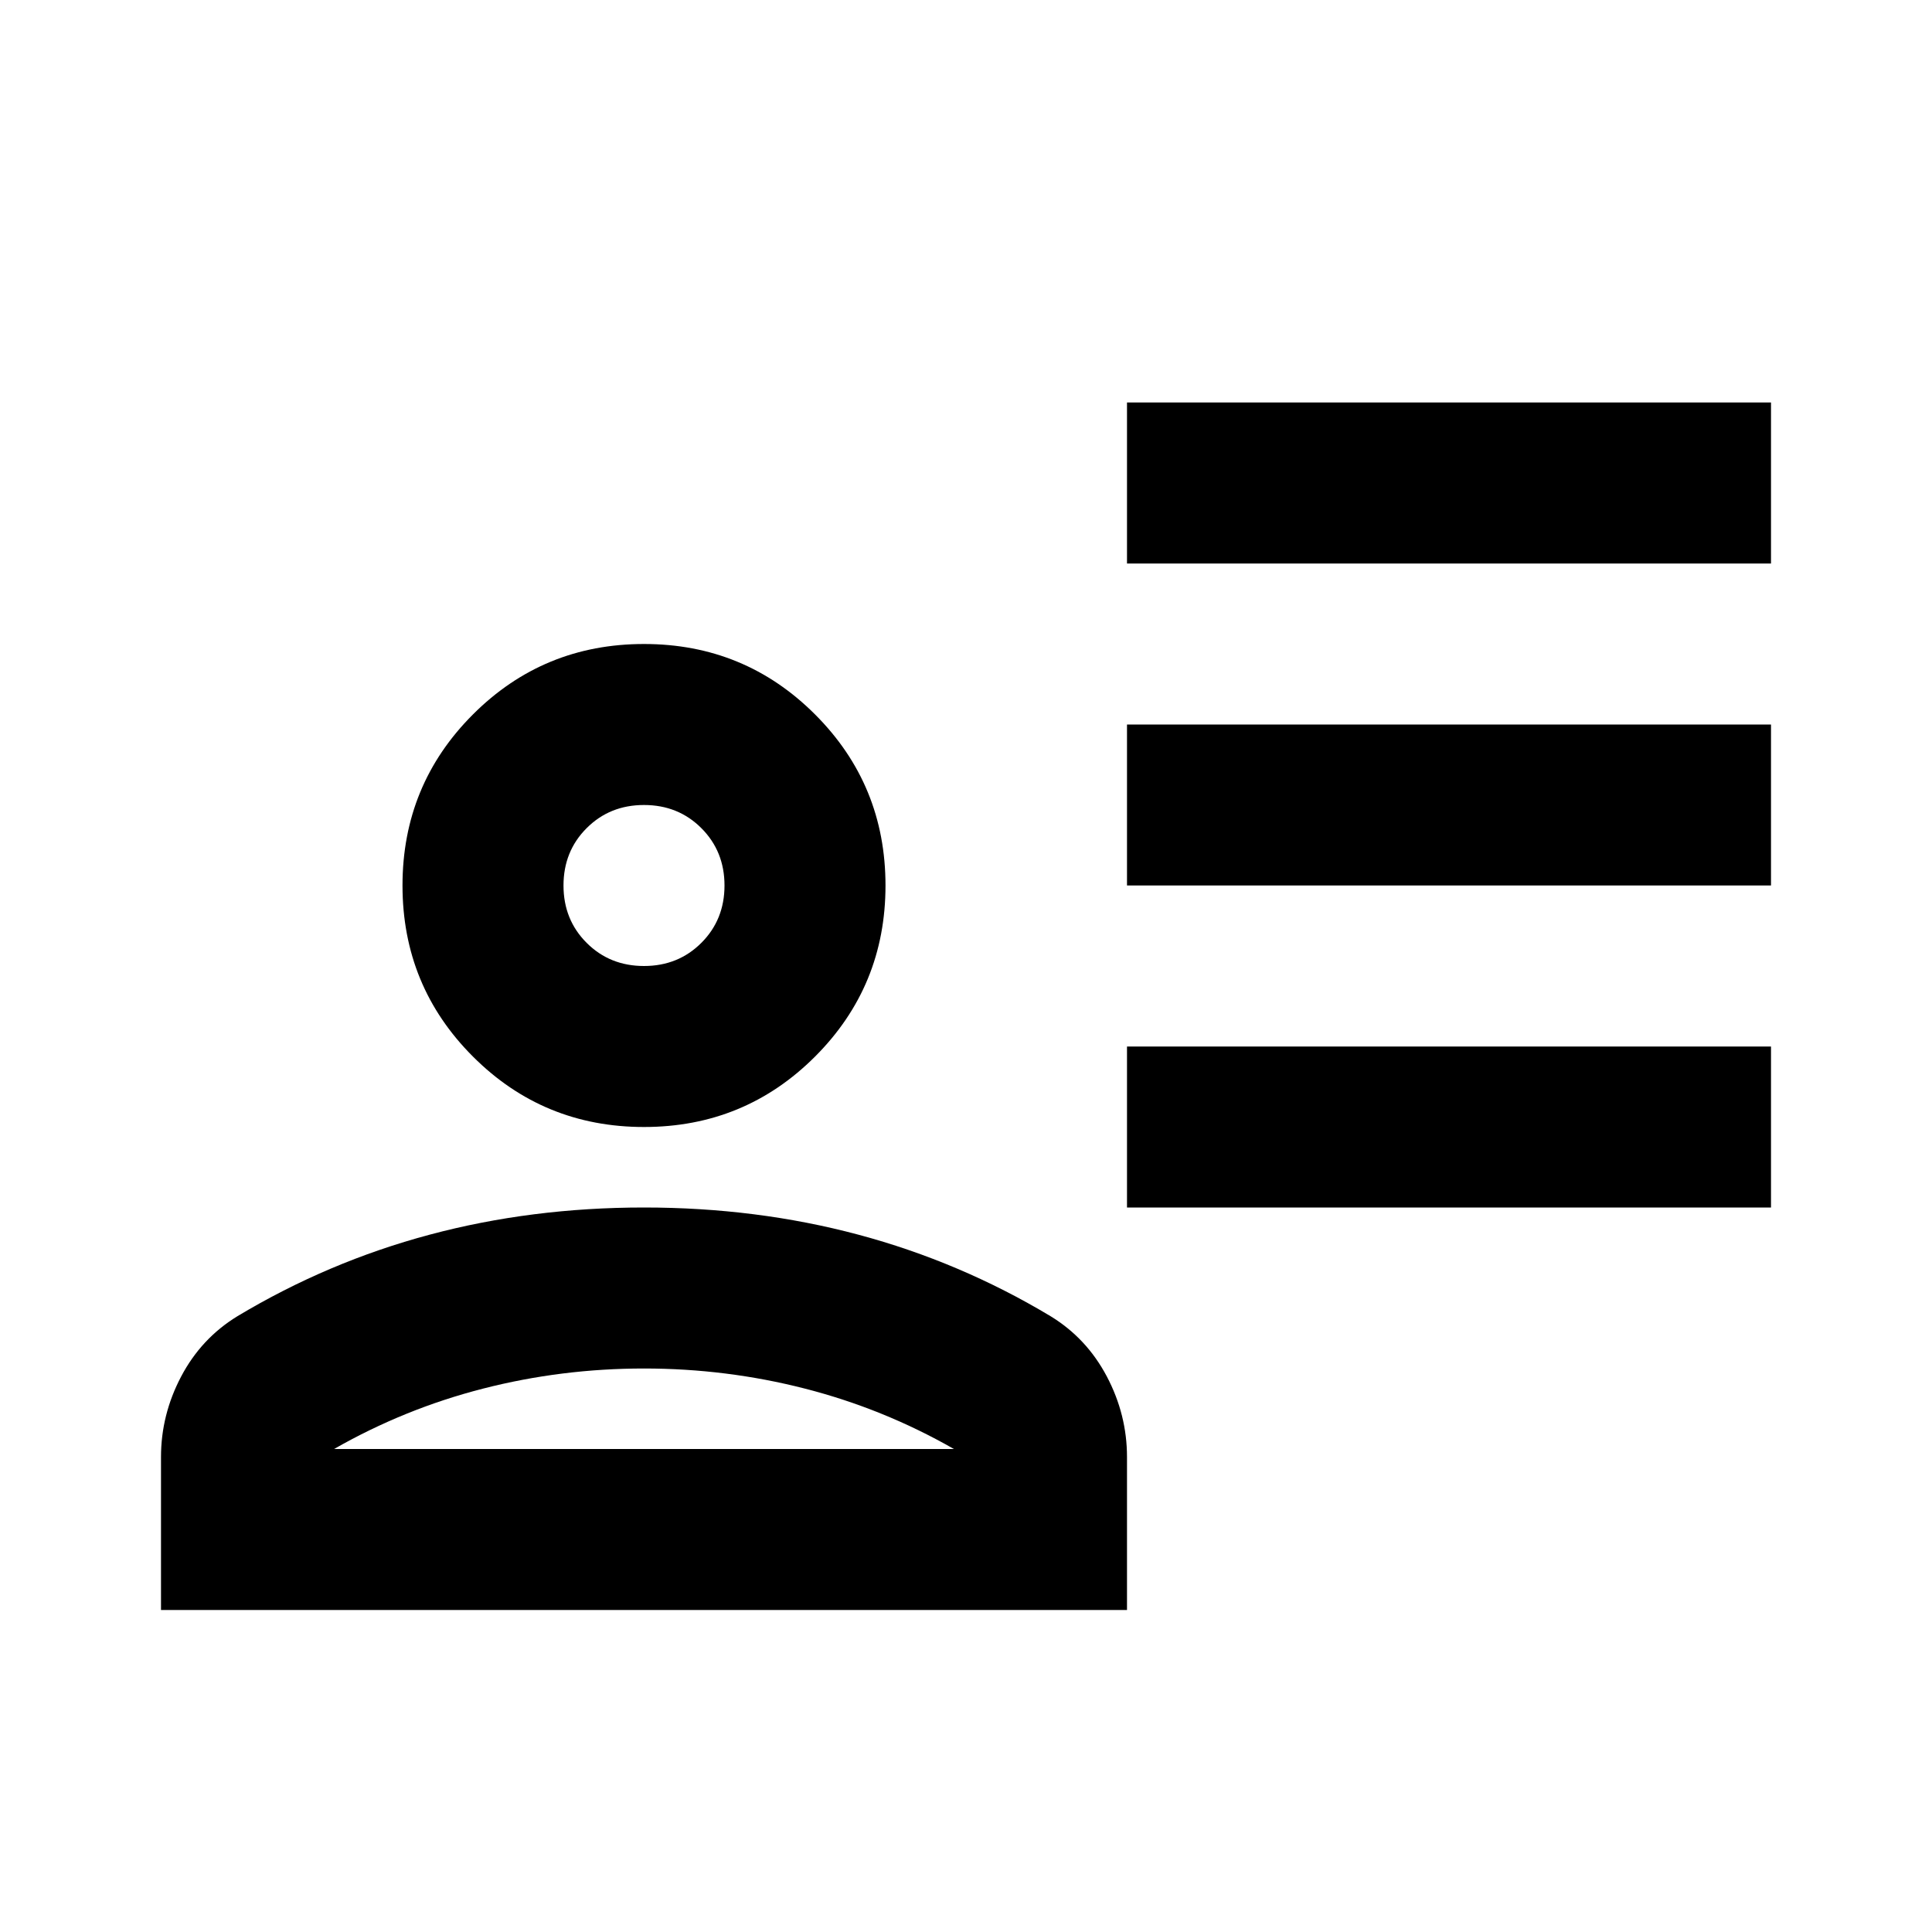
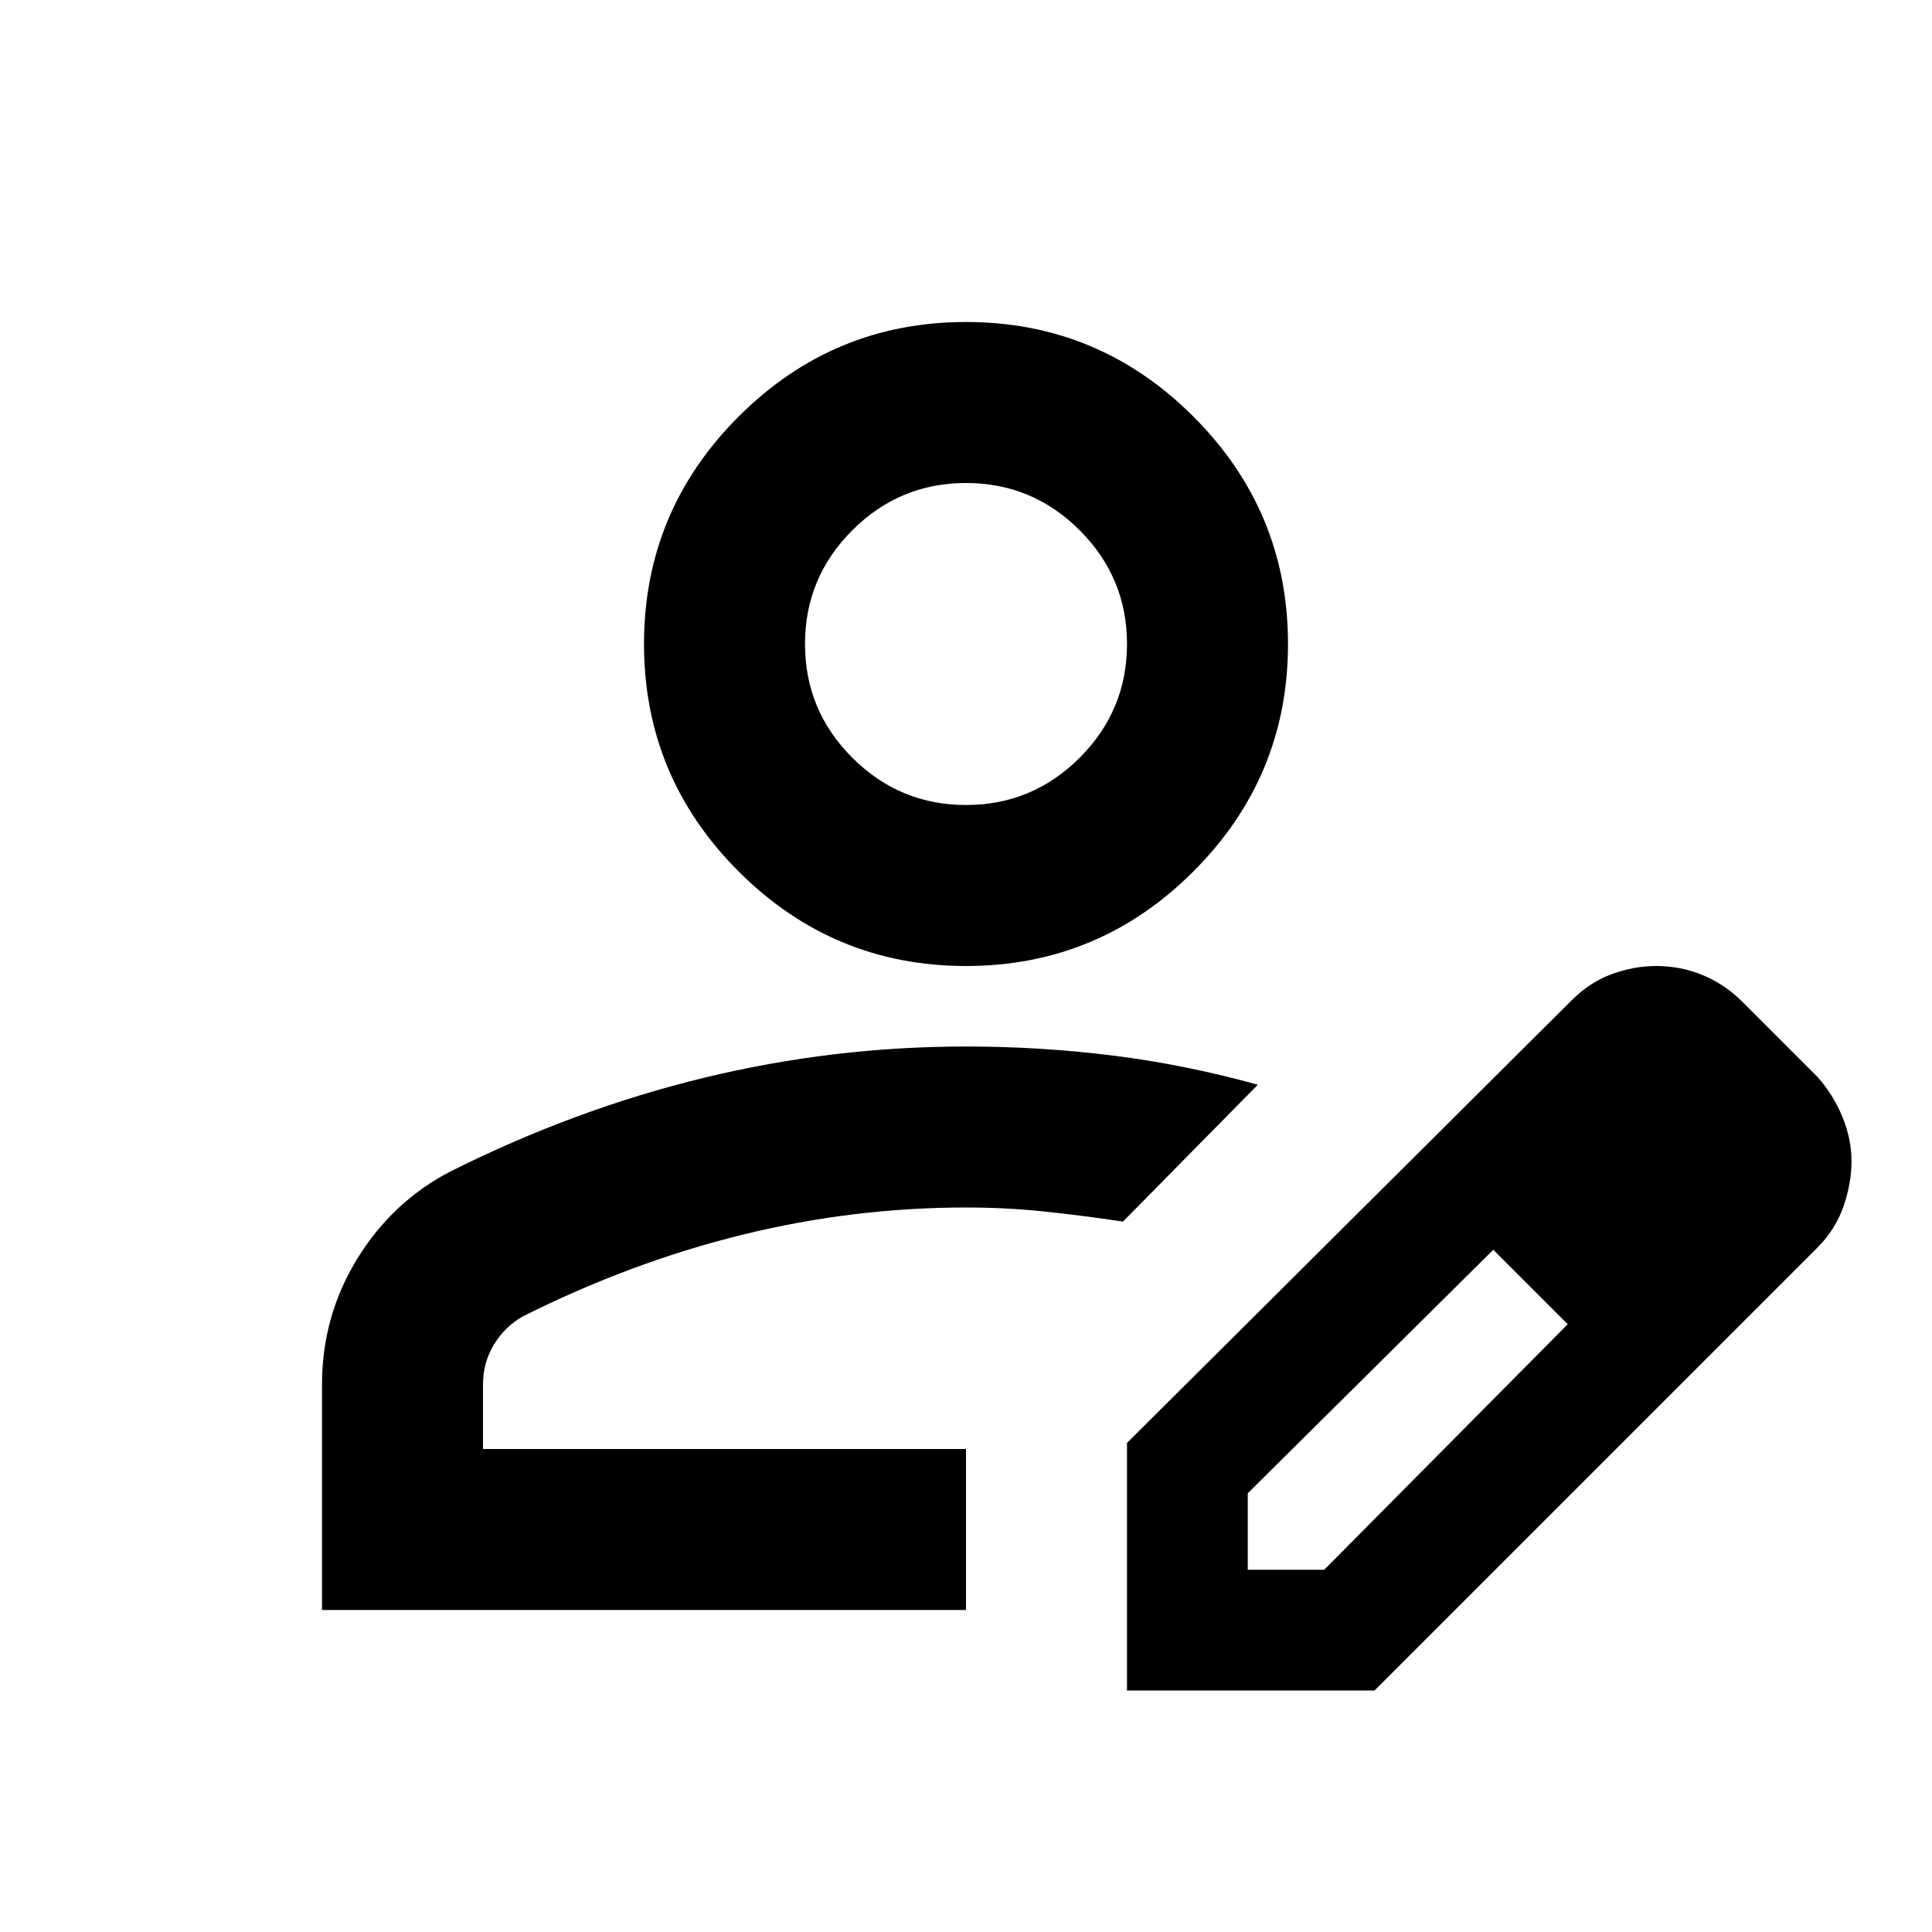
<svg xmlns="http://www.w3.org/2000/svg" height="24" viewBox="0 -960 960 960" width="24">
-   <path d="M560-680v-80h320v80H560Zm0 160v-80h320v80H560Zm0 160v-80h320v80H560Zm-240-40q-50 0-85-35t-35-85q0-50 35-85t85-35q50 0 85 35t35 85q0 50-35 85t-85 35ZM80-160v-76q0-21 10-40t28-30q45-27 95.5-40.5T320-360q56 0 106.5 13.5T522-306q18 11 28 30t10 40v76H80Zm86-80h308q-35-20-74-30t-80-10q-41 0-80 10t-74 30Zm154-240q17 0 28.5-11.5T360-520q0-17-11.5-28.5T320-560q-17 0-28.5 11.5T280-520q0 17 11.5 28.5T320-480Zm0-40Zm0 280Z" />
+   <path d="M480-240Zm-320 80v-112q0-34 17.5-62.5T224-378q62-31 126-46.5T480-440q37 0 73 4.5t72 14.5l-67 68q-20-3-39-5t-39-2q-56 0-111 13.5T260-306q-9 5-14.5 14t-5.5 20v32h240v80H160Zm400 40v-123l221-220q9-9 20-13t22-4q12 0 23 4.5t20 13.5l37 37q8 9 12.5 20t4.5 22q0 11-4 22.5T903-340L683-120H560Zm300-263-37-37 37 37ZM620-180h38l121-122-18-19-19-18-122 121v38Zm141-141-19-18 37 37-18-19ZM480-480q-66 0-113-47t-47-113q0-66 47-113t113-47q66 0 113 47t47 113q0 66-47 113t-113 47Zm0-80q33 0 56.5-23.5T560-640q0-33-23.5-56.5T480-720q-33 0-56.5 23.5T400-640q0 33 23.5 56.5T480-560Zm0-80Z" />
</svg>
